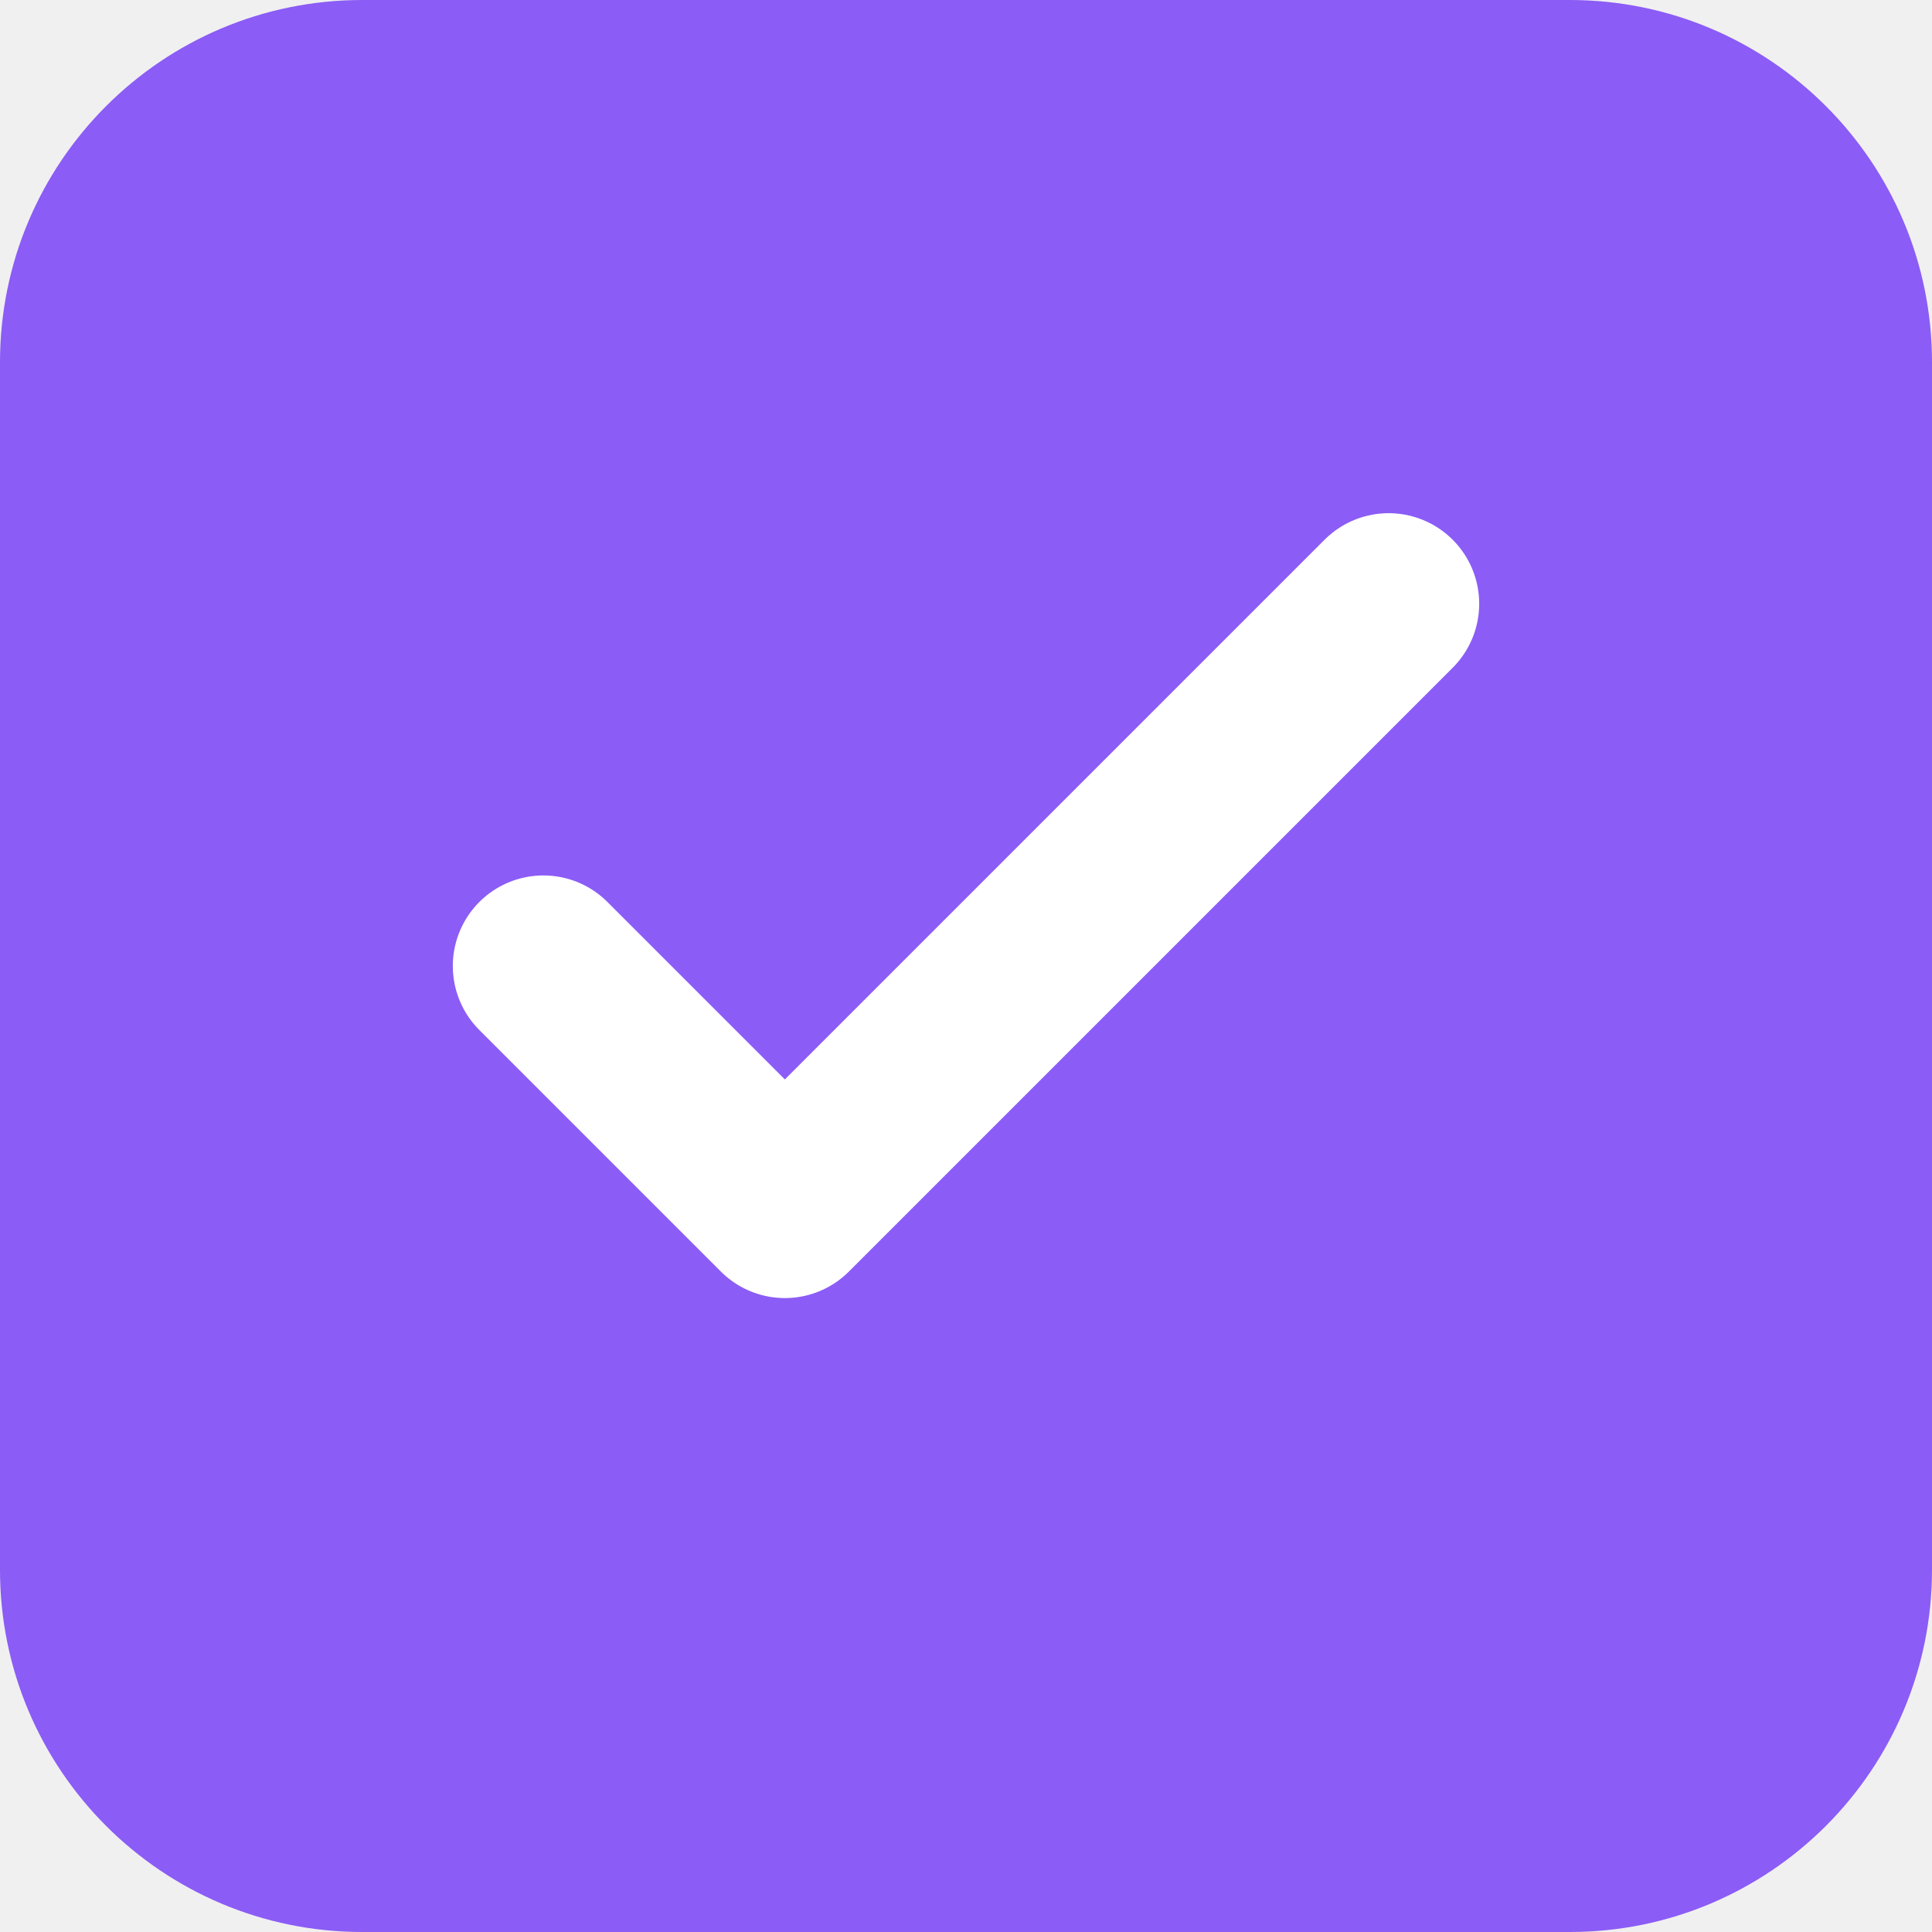
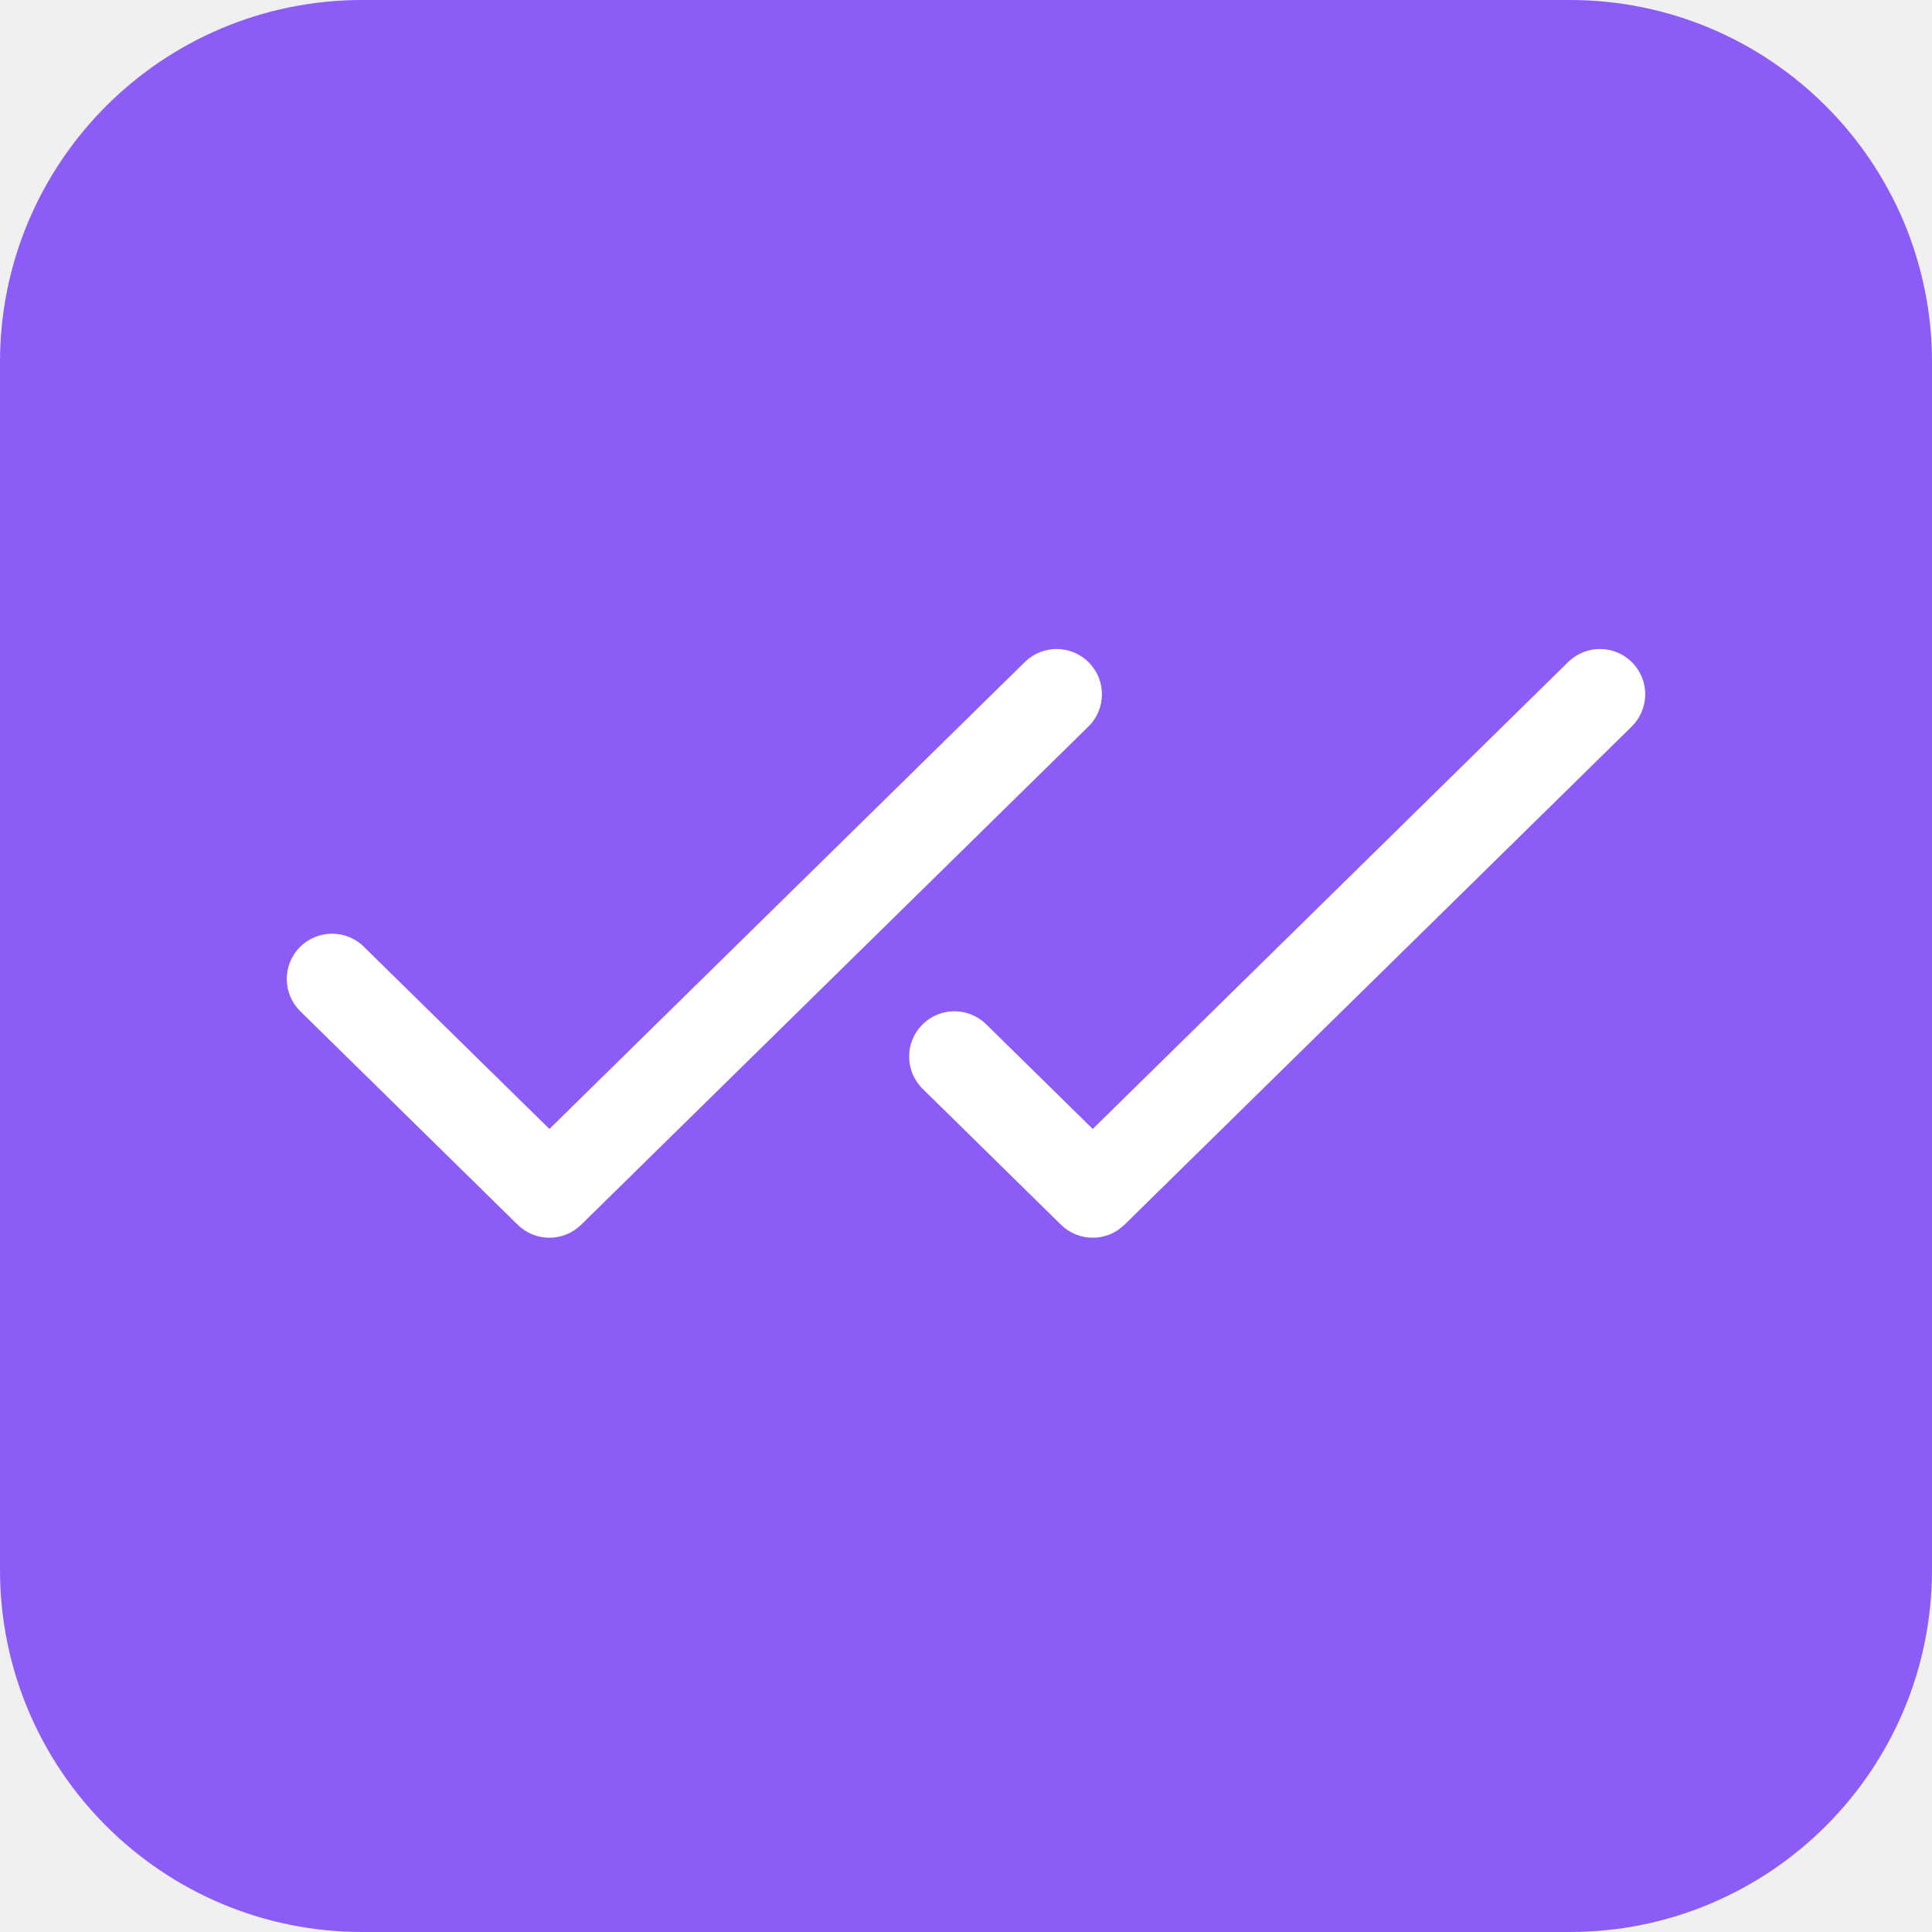
<svg xmlns="http://www.w3.org/2000/svg" viewBox="0 0 32 32">
  <rect width="32" height="32" rx="6" fill="#8b5cf6" />
-   <path d="M9 16l4 4 10-10" stroke="#ffffff" stroke-width="3" stroke-linecap="round" stroke-linejoin="round" fill="none" />
+   <g transform="translate(4,4) scale(0.09375)" fill="#ffffff">
+     <path d="M149.61,85.71l-89.6,88a8,8,0,0,1-11.22,0L10.39,136a8,8,0,1,1,11.22-11.41L54.4,156.79l84-82.5a8,8,0,1,1,11.22,11.42Zm96.1-11.32a8,8,0,0,0-11.32-.1l-84,82.5-18.83-18.5a8,8,0,0,0-11.21,11.42l24.43,24a8,8,0,0,0,11.22,0l89.6-88A8,8,0,0,0,245.71,74.39Z" />
+   </g>
</svg>
